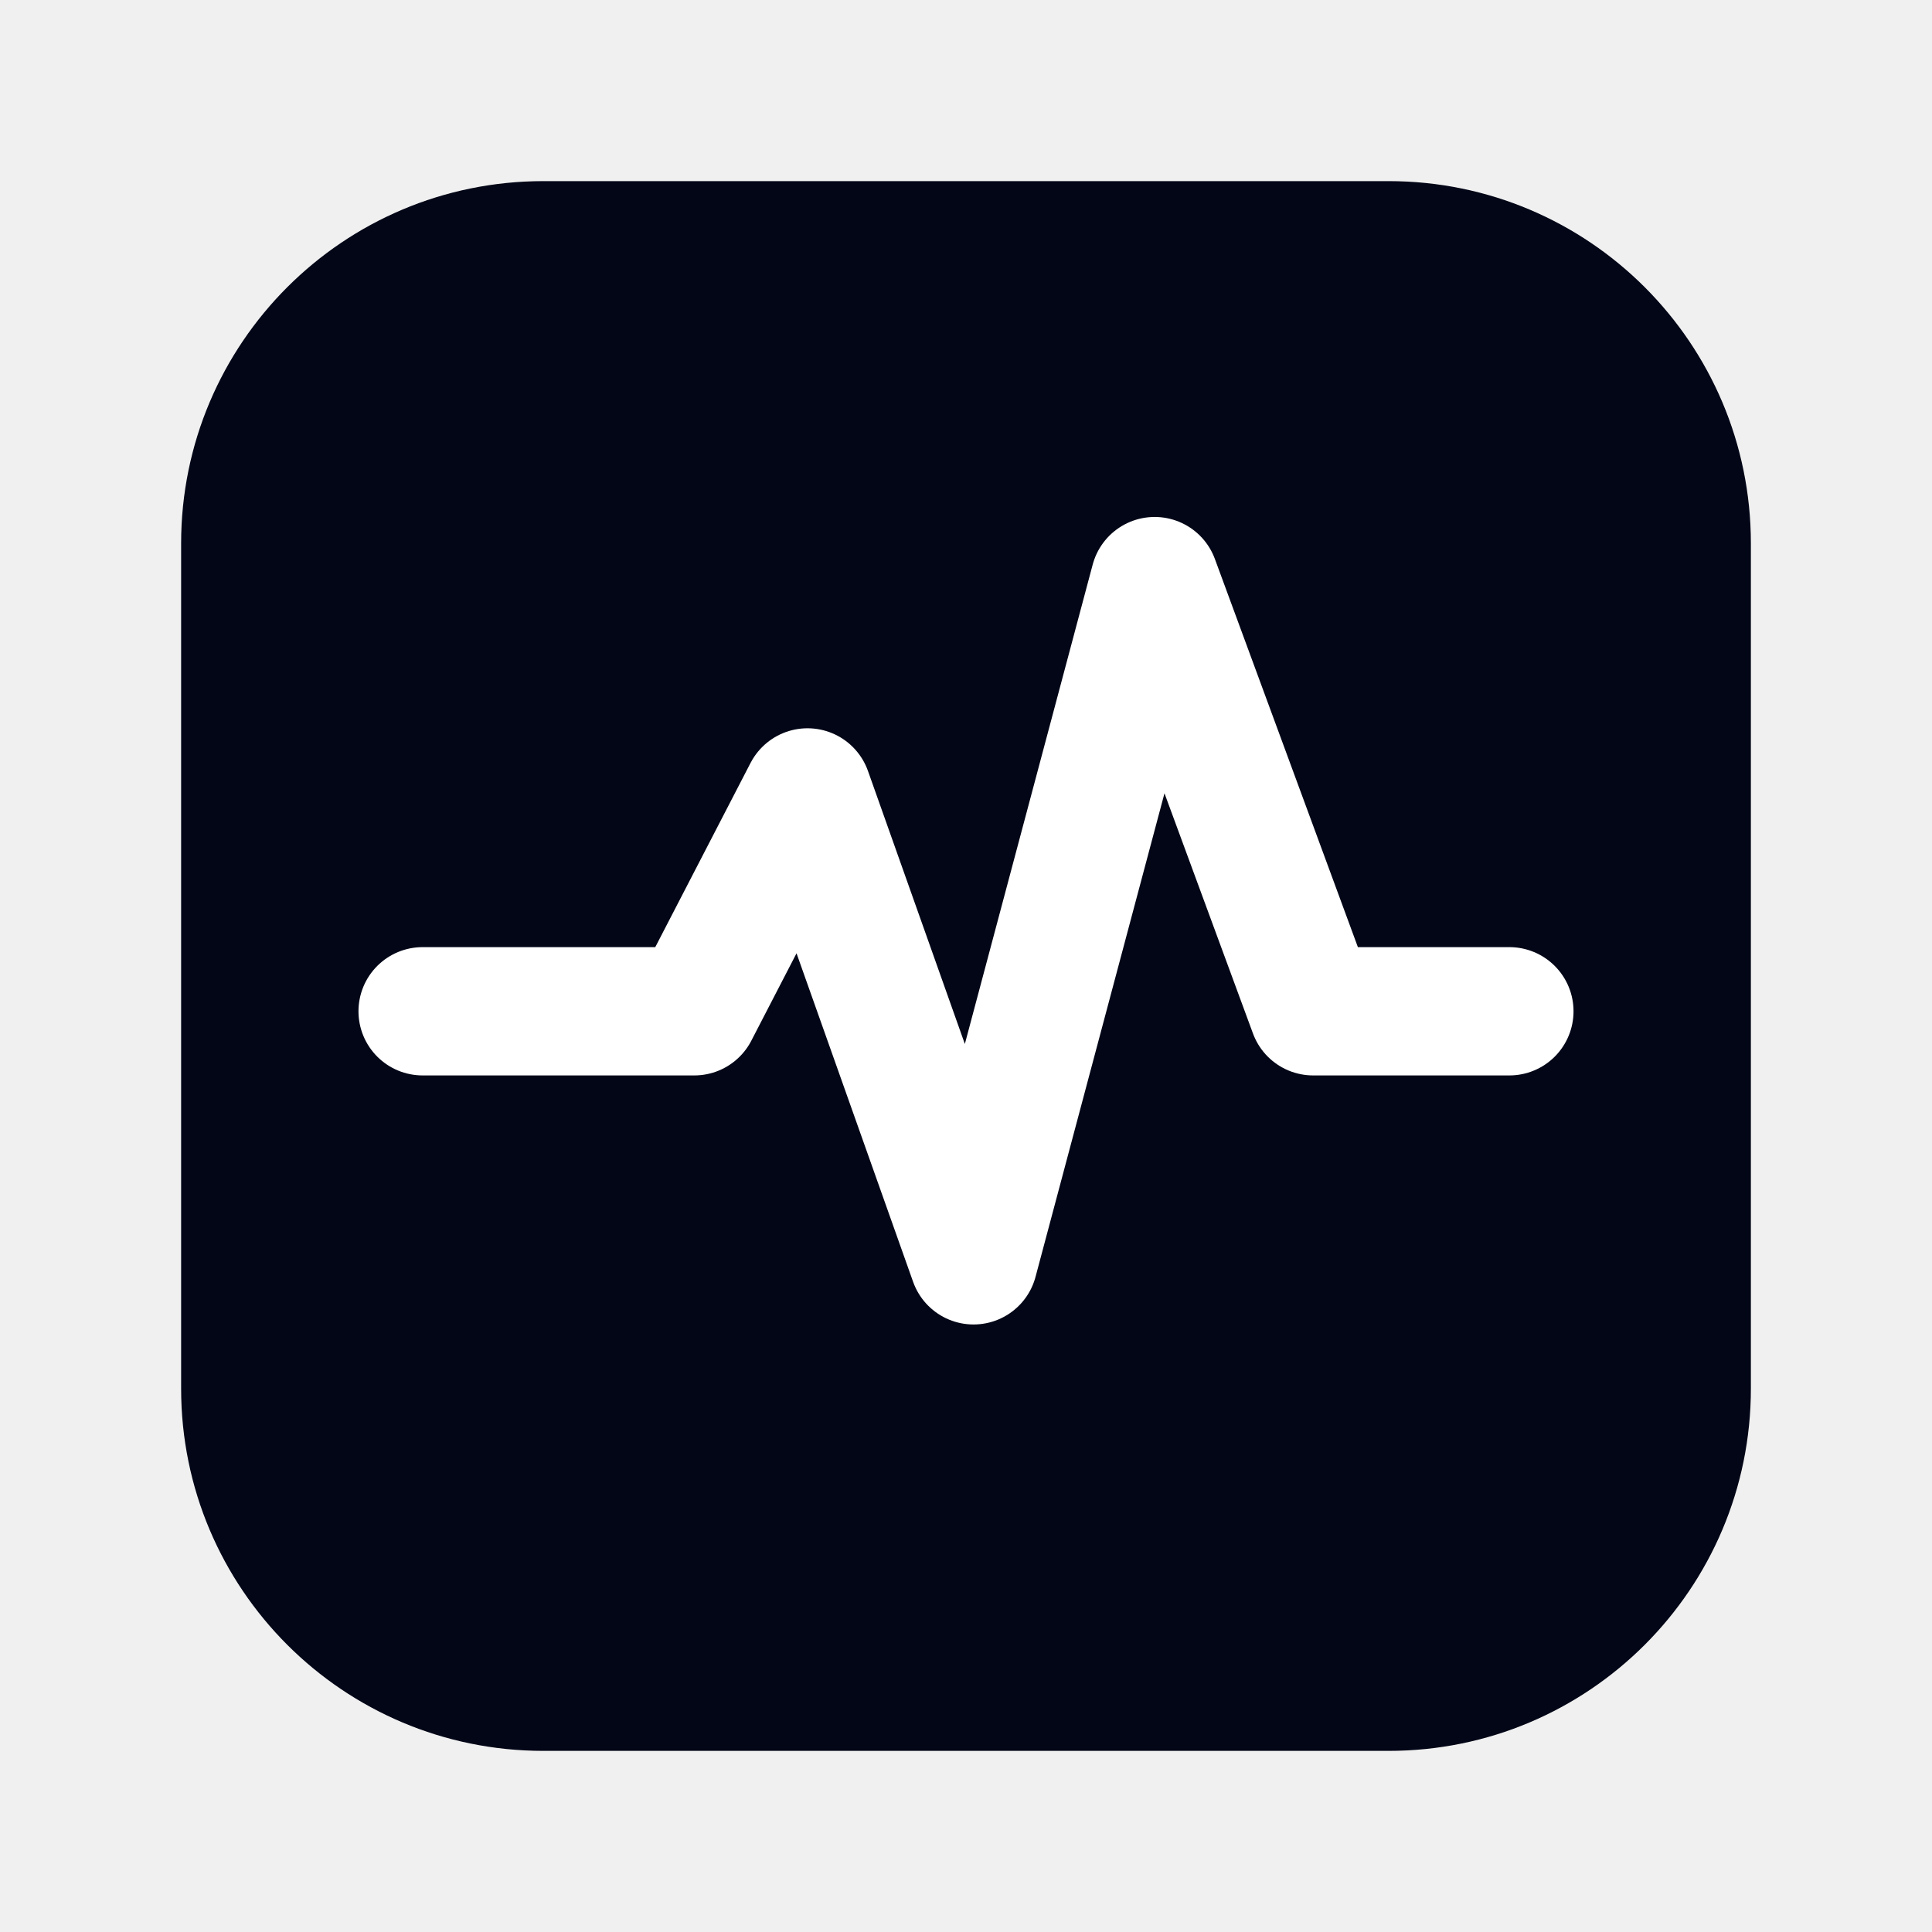
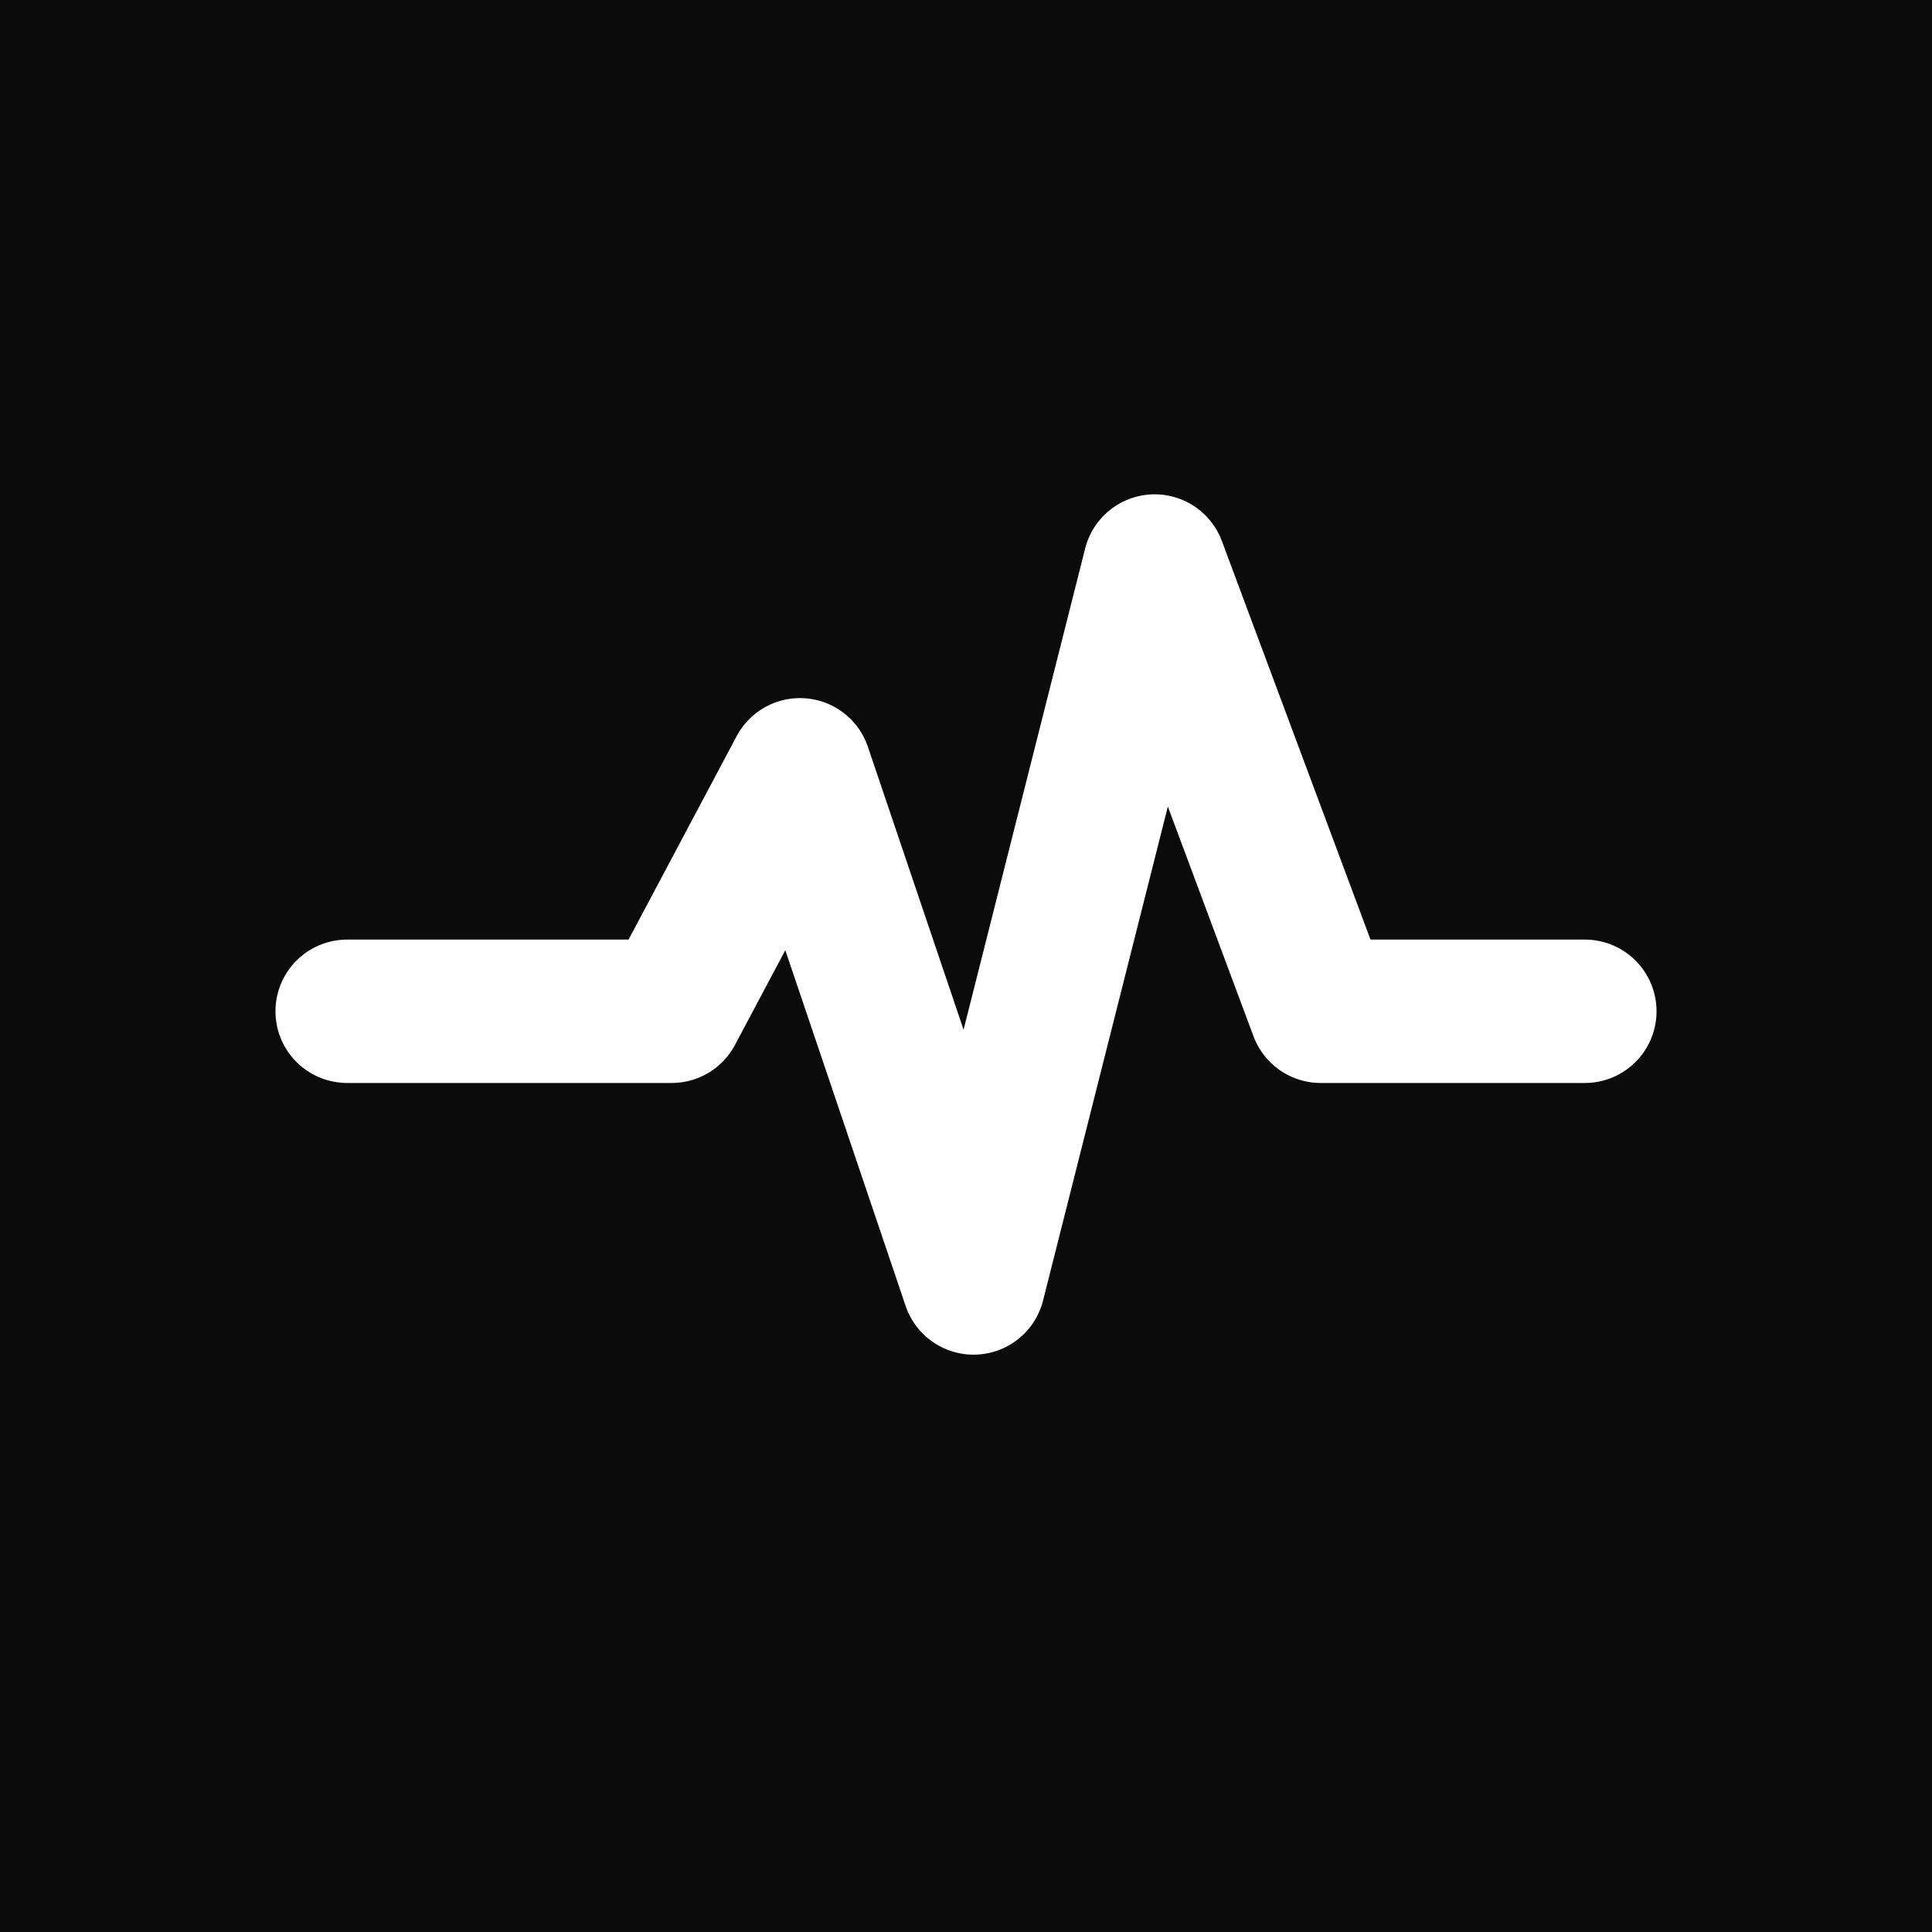
<svg xmlns="http://www.w3.org/2000/svg" viewBox="0 0 512 512" role="img" aria-labelledby="title desc">
-   <rect x="48" y="48" width="416" height="416" rx="96" fill="#020617" />
-   <path d="M112 268H184L214 210L258 334L306 154L348 268H400" fill="none" stroke="#ffffff" stroke-linecap="round" stroke-linejoin="round" stroke-width="34" />
+   <rect x="0" y="0" width="512" height="512" fill="#0b0b0b" />
+   <path d="M92 268H178L212 204L258 340L306 150L350 268H420" fill="none" stroke="#ffffff" stroke-linecap="round" stroke-linejoin="round" stroke-width="38" />
</svg>
